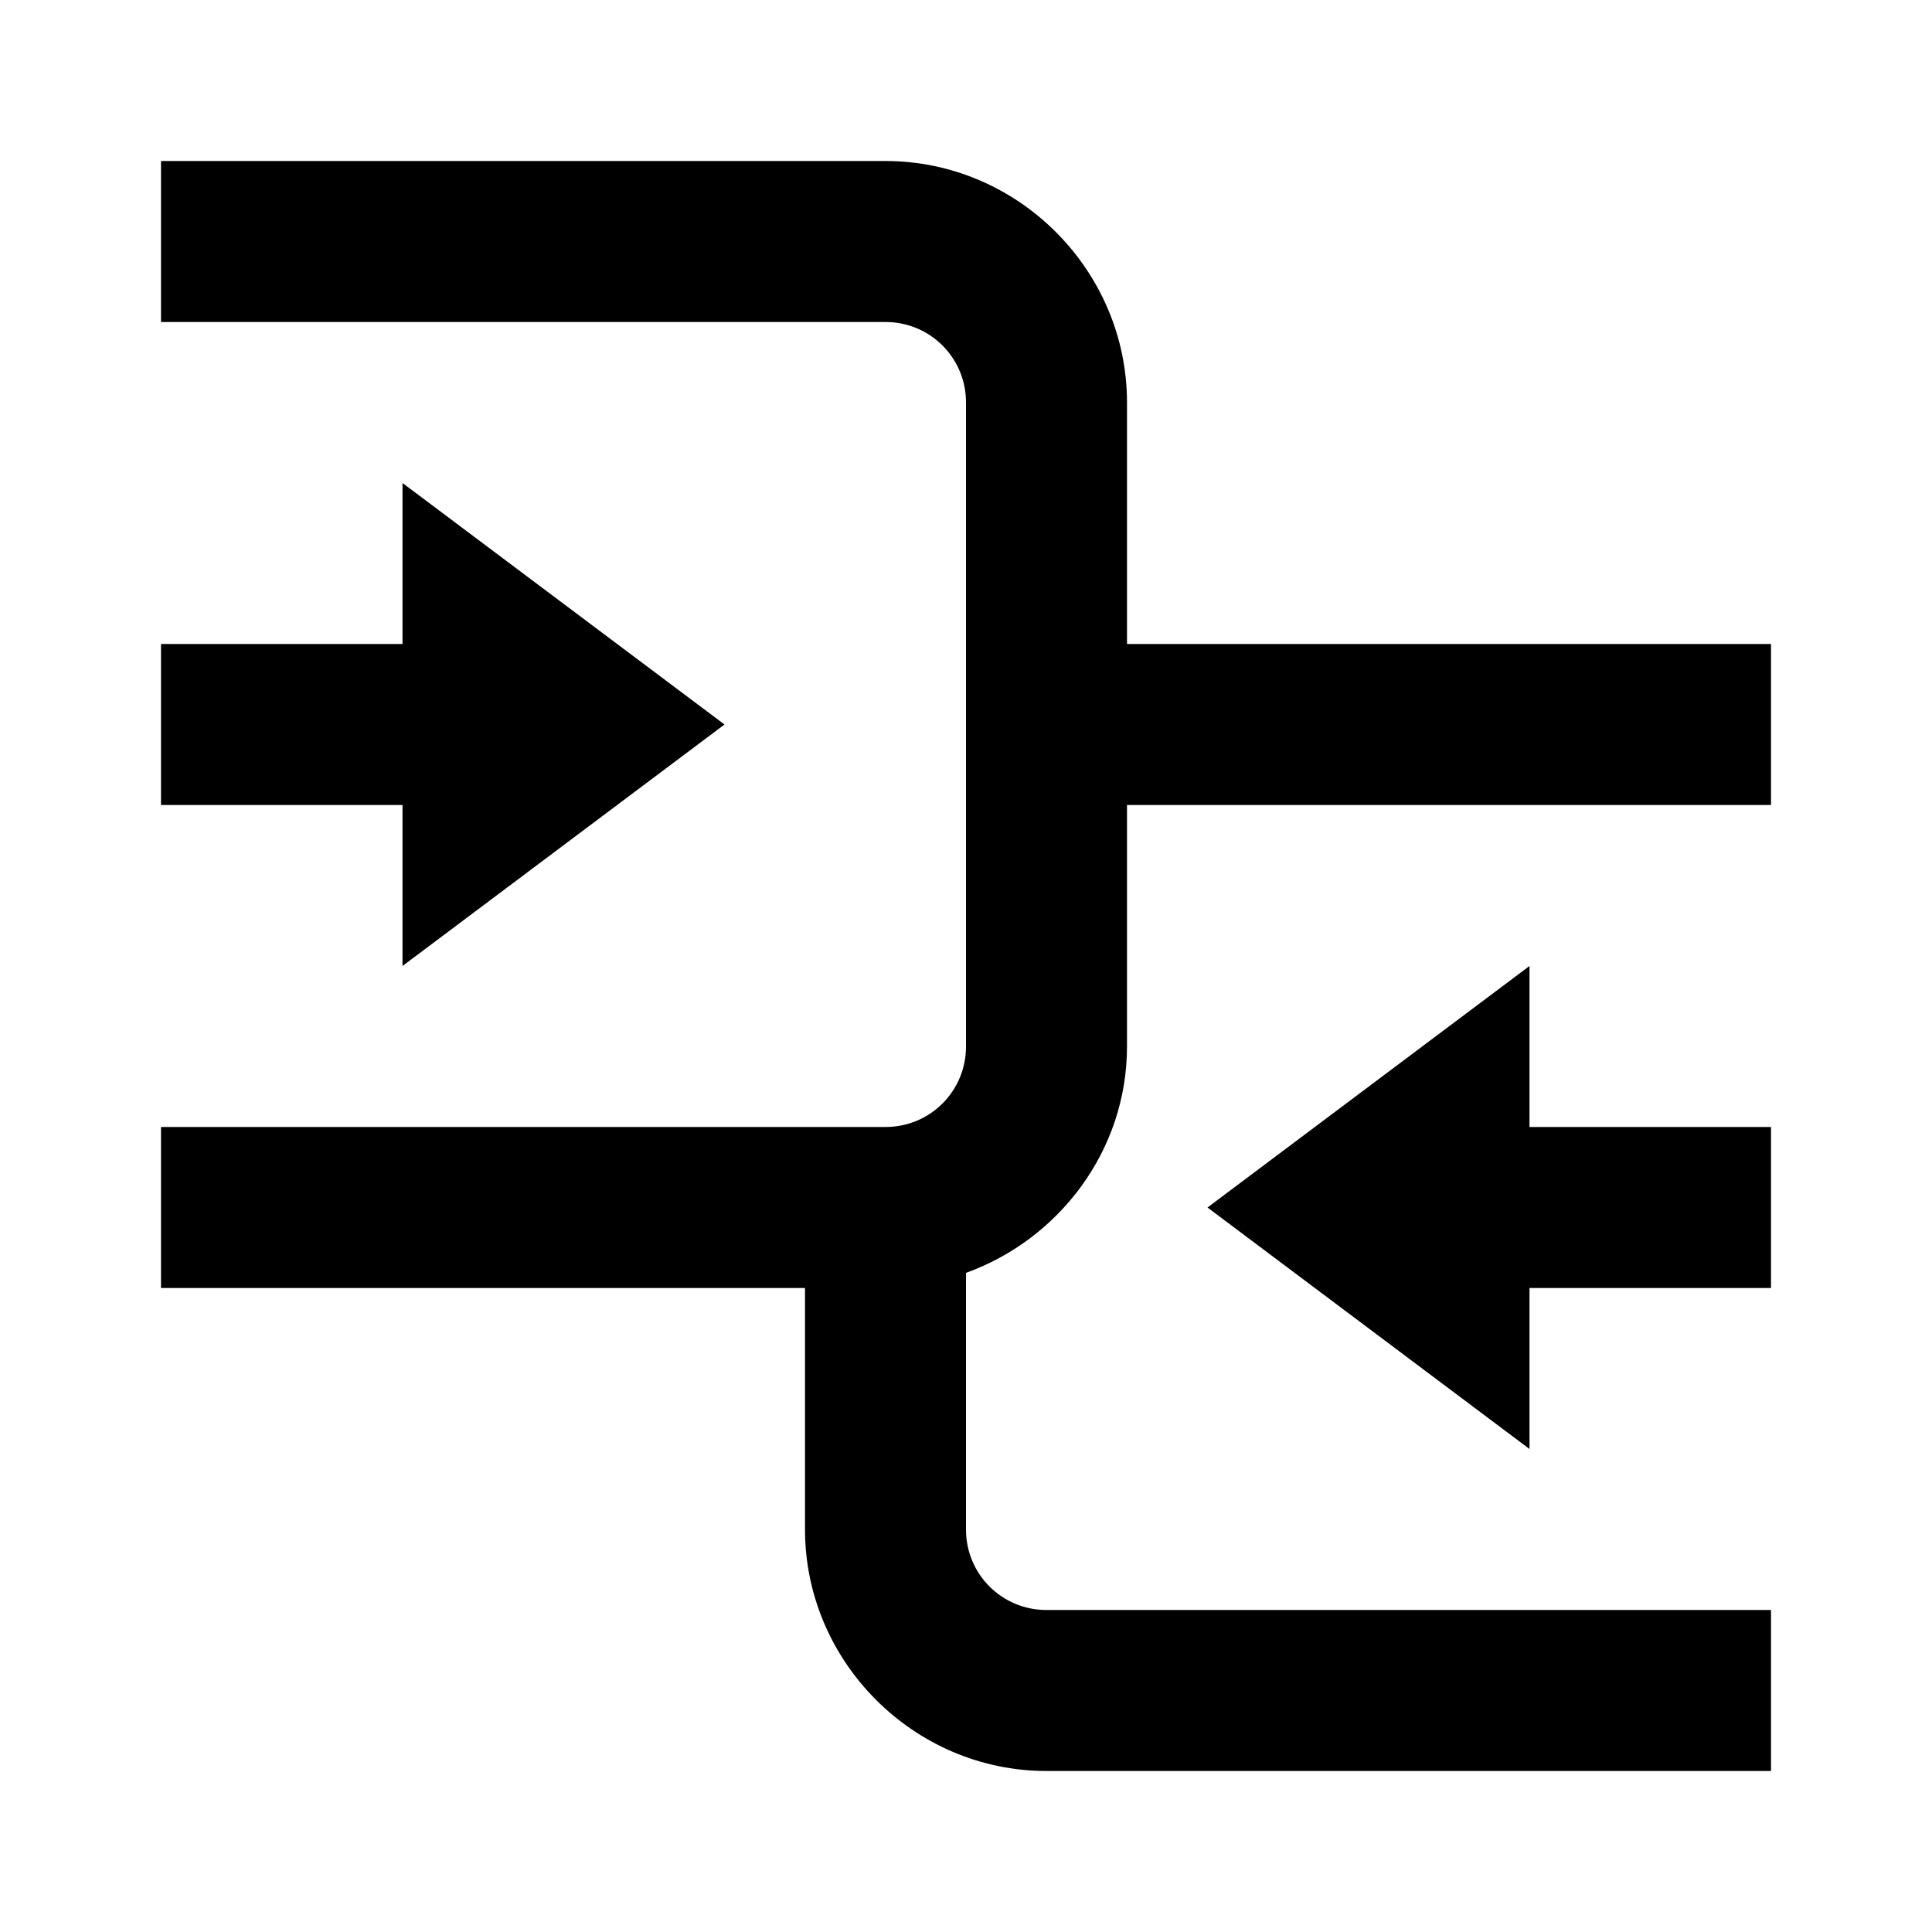
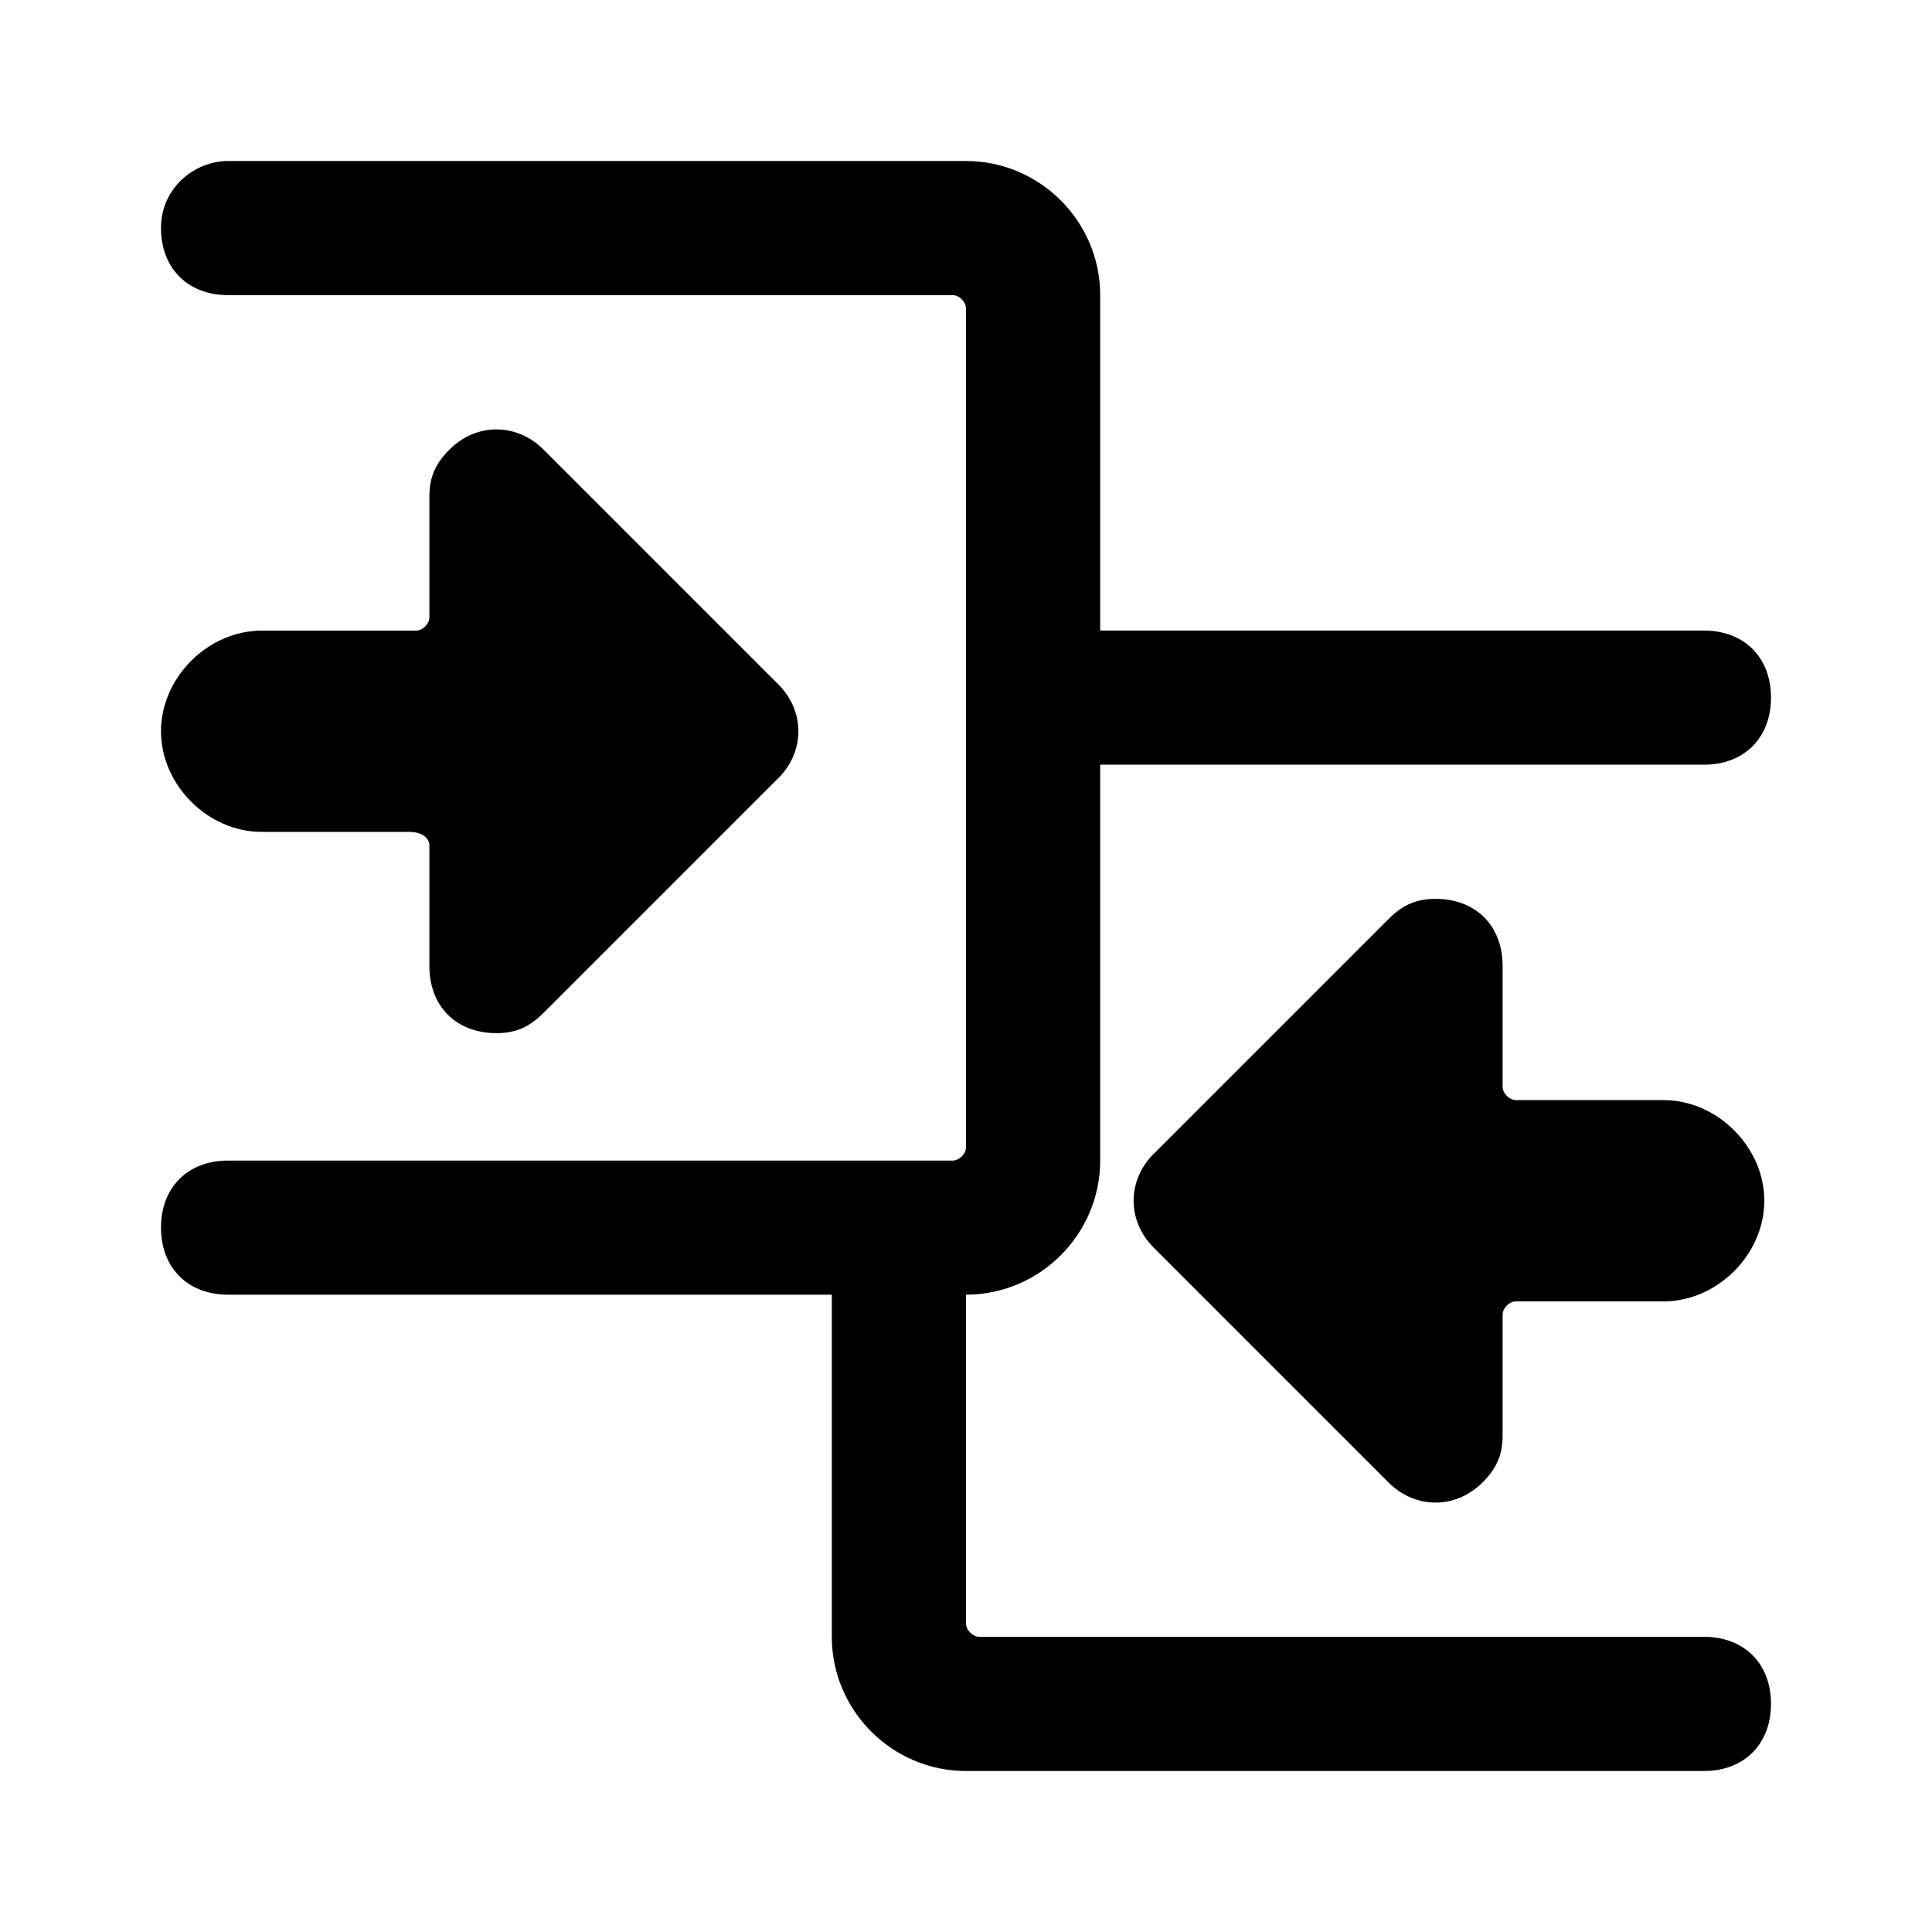
- <svg xmlns="http://www.w3.org/2000/svg" width="24" height="24" viewBox="0 0 24 24" version="1.1">
-   <path id="compare-a" d="M2,2 L2,4 L11,4 C11.555,4 12,4.445 12,5 L12,13 C12,13.555 11.555,14 11,14 L2,14 L2,16 L10,16 L10,19 C10,20.645 11.355,22 13,22 L22,22 L22,20 L13,20 C12.445,20 12,19.555 12,19 L12,15.812 C13.156,15.395 14,14.293 14,13 L14,10 L22,10 L22,8 L14,8 L14,5 C14,3.355 12.645,2 11,2 L2,2 Z M5,6 L5,8 L2,8 L2,10 L5,10 L5,12 L9,9 L5,6 Z M19,12 L15,15 L19,18 L19,16 L22,16 L22,14 L19,14 L19,12 Z" />
+ <svg xmlns="http://www.w3.org/2000/svg" width="24" height="24" viewBox="0 0 24 24">
+   <path d="M13.667 7.833h7.5c.5 0 .833.333.833.833s-.333.833-.833.833h-7.5v4.917c0 .917-.75 1.667-1.667 1.667v4.083c0 .083.083.167.167.167h9c.5 0 .833.333.833.833S21.667 22 21.167 22H12c-.917 0-1.667-.75-1.667-1.667v-4.25h-7.5c-.5 0-.833-.333-.833-.833s.333-.833.833-.833h9c.083 0 .167-.083.167-.167V3.833c0-.083-.083-.167-.167-.167h-9c-.5 0-.833-.333-.833-.833S2.417 2 2.833 2H12c.917 0 1.667.75 1.667 1.667v4.167zM9.667 9.667l-2.917 2.917c-.167.167-.333.25-.583.25-.5 0-.833-.333-.833-.833v-1.5c0-.083-.083-.167-.25-.167H3.25c-.667 0-1.25-.583-1.25-1.25s.583-1.25 1.25-1.25h1.917c.083 0 .167-.083.167-.167v-1.5c0-.25.083-.417.25-.583.333-.333.833-.333 1.167 0l2.917 2.917c.333.333.333.833 0 1.167zm4.666 4.666l2.917-2.917c.167-.167.333-.25.583-.25.5 0 .833.333.833.833v1.5c0 .084.083.167.167.167h1.834c.666 0 1.25.583 1.25 1.25s-.584 1.25-1.25 1.25h-1.834c-.083 0-.167.083-.167.167v1.5c0 .25-.083.417-.25.583-.333.333-.833.333-1.167 0l-2.917-2.917c-.333-.333-.333-.833 0-1.167z" />
</svg>
